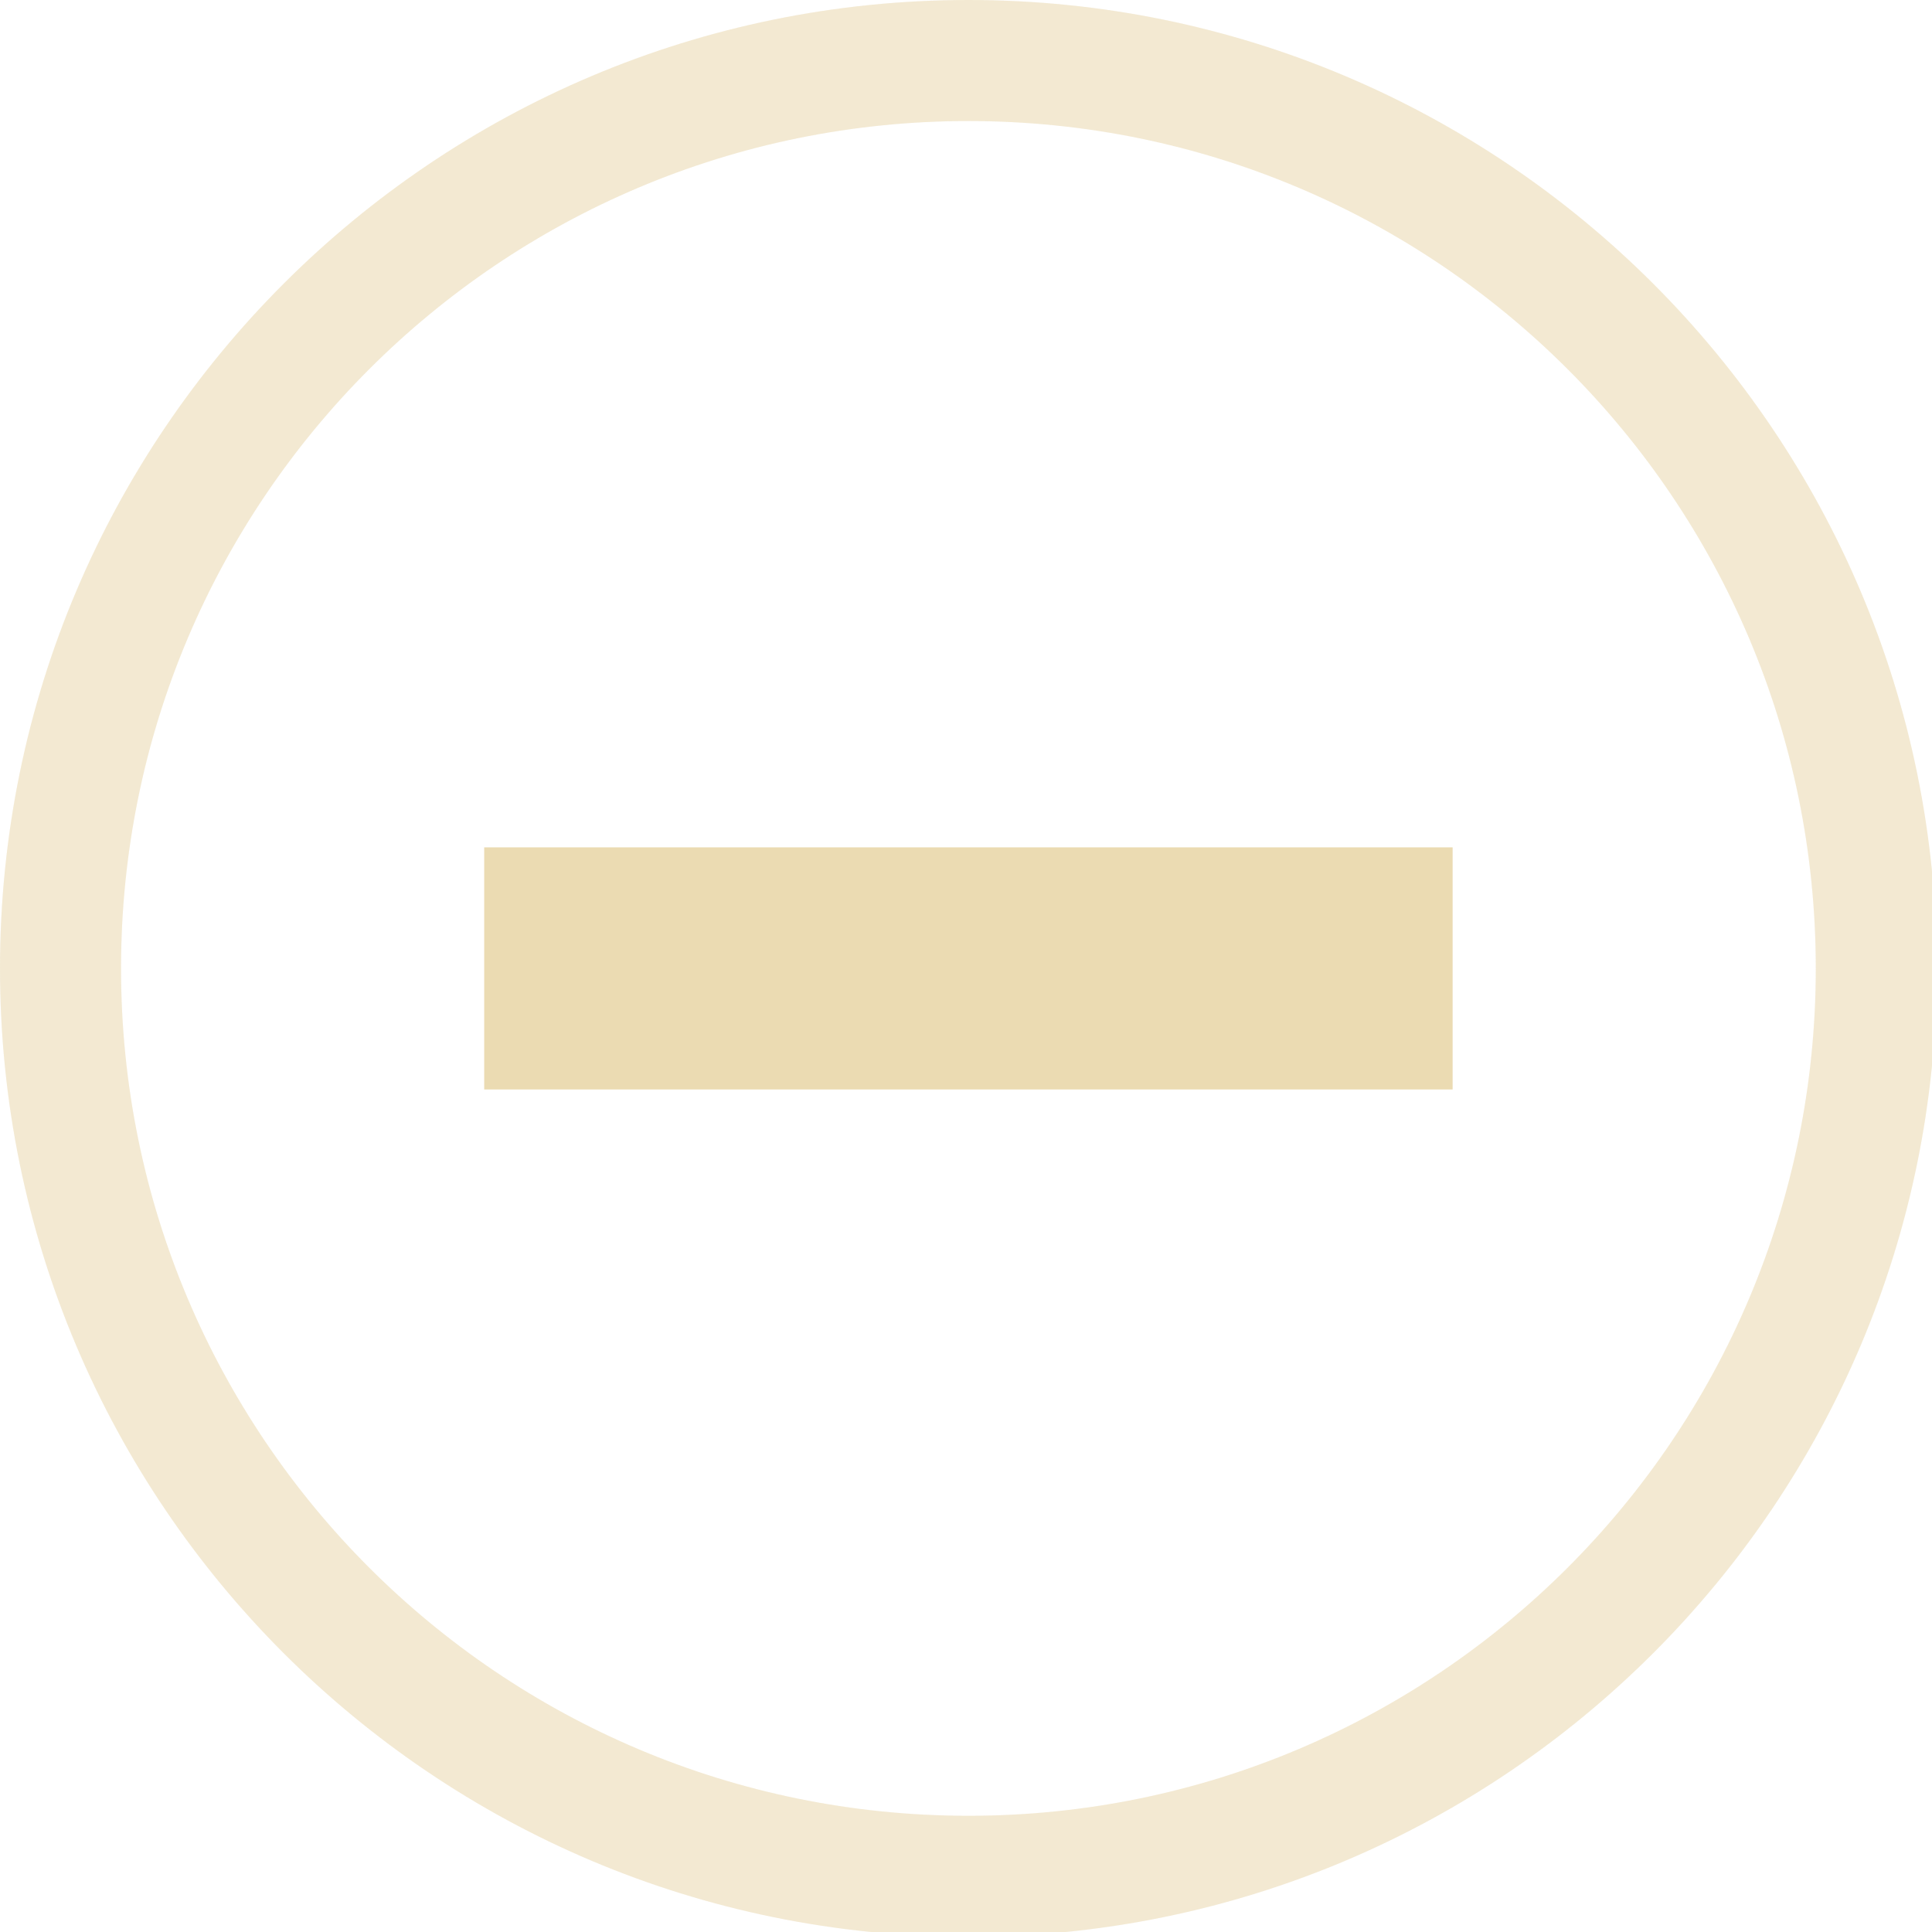
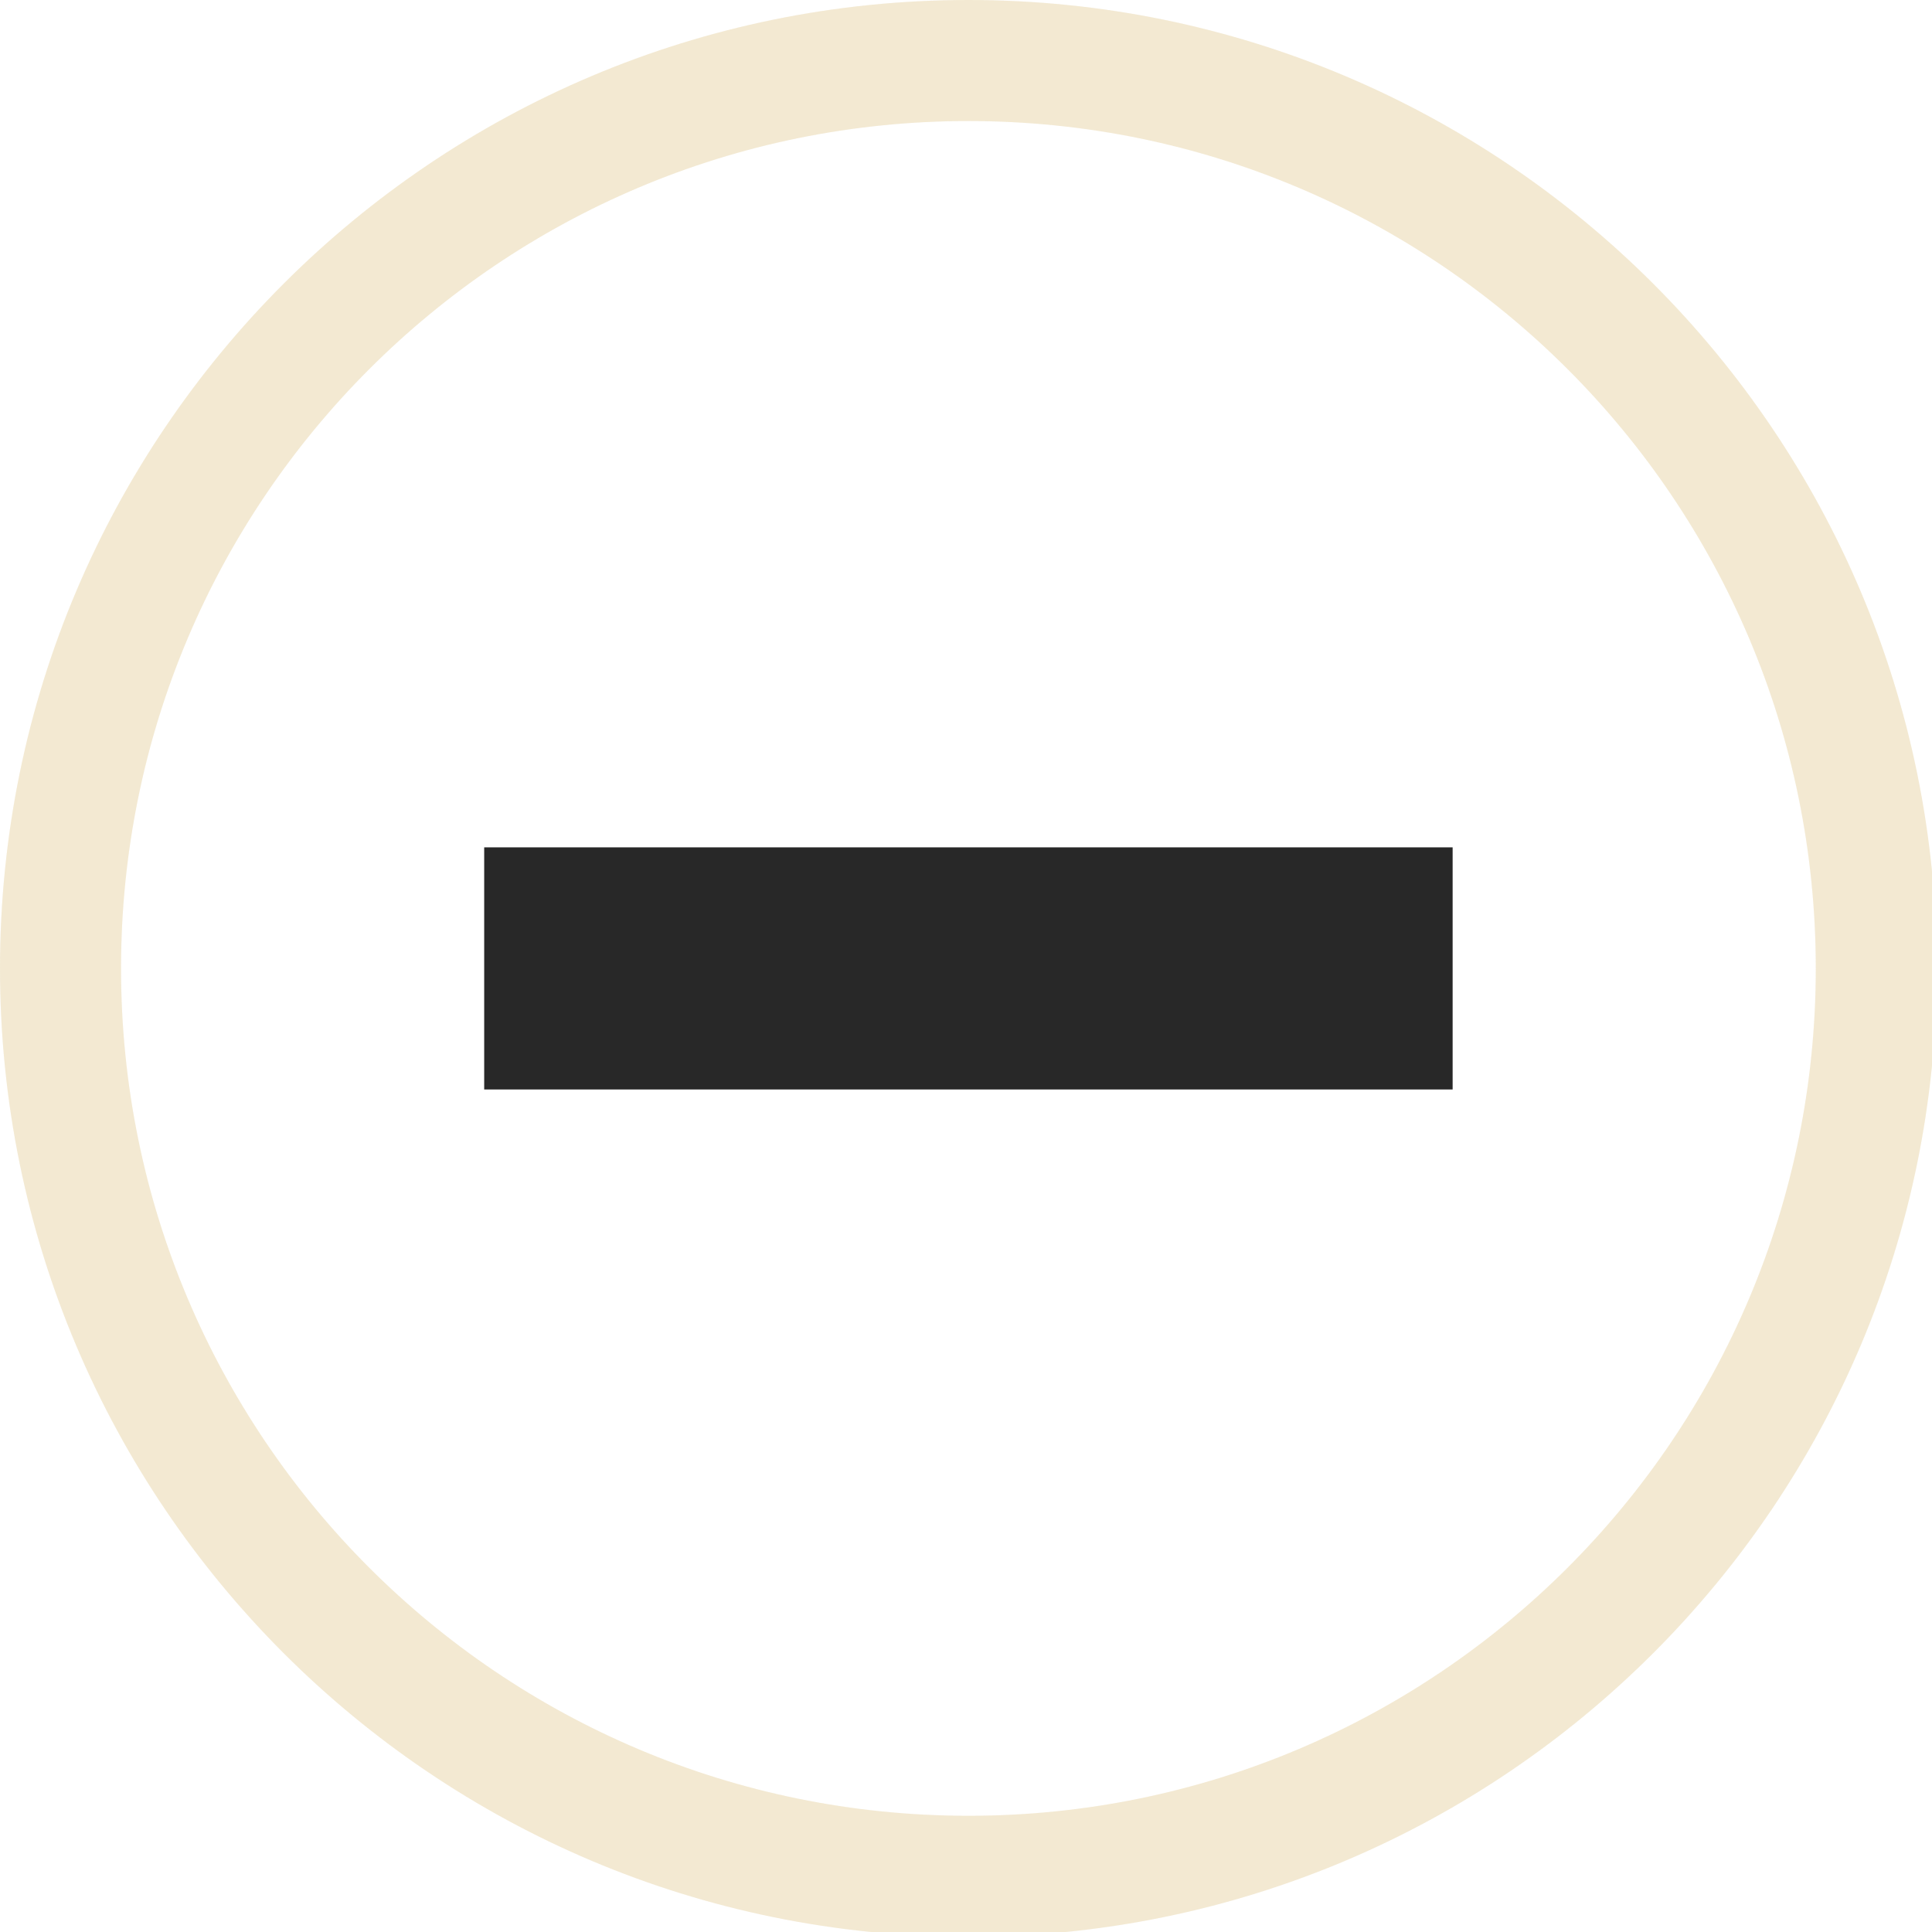
<svg xmlns="http://www.w3.org/2000/svg" width="133pt" height="133pt" viewBox="0 0 133 133" version="1.1">
  <g id="surface1">
    <path style=" stroke:none;fill-rule:nonzero;fill:#ebdbb2;fill-opacity:0.5;" d="M 66.668 0 C 29.852 0 0 29.852 0 66.668 C 0 103.484 29.852 133.332 66.668 133.332 C 103.484 133.332 133.332 103.484 133.332 66.668 C 133.332 29.852 103.484 0 66.668 0 Z M 66.668 8.332 C 98.895 8.332 125 34.441 125 66.668 C 125 98.895 98.895 125 66.668 125 C 34.441 125 8.332 98.895 8.332 66.668 C 8.332 34.441 34.441 8.332 66.668 8.332 Z M 66.668 8.332 " />
    <path style=" stroke:none;fill-rule:nonzero;fill:#ebdbb2;fill-opacity:0.15;" d="M 66.668 0 C 29.852 0 0 29.852 0 66.668 C 0 103.484 29.852 133.332 66.668 133.332 C 103.484 133.332 133.332 103.484 133.332 66.668 C 133.332 29.852 103.484 0 66.668 0 Z M 66.668 8.332 C 98.895 8.332 125 34.441 125 66.668 C 125 98.895 98.895 125 66.668 125 C 34.441 125 8.332 98.895 8.332 66.668 C 8.332 34.441 34.441 8.332 66.668 8.332 Z M 66.668 8.332 " />
-     <path style=" stroke:none;fill-rule:nonzero;fill:#ebdbb2;fill-opacity:1;" d="M 33.332 58.332 L 100 58.332 L 100 75 L 33.332 75 Z M 33.332 58.332 " />
+     <path style=" stroke:none;fill-rule:nonzero;fill:#282828;fill-opacity:1;" d="M 33.332 58.332 L 100 58.332 L 100 75 L 33.332 75 Z M 33.332 58.332 " />
  </g>
</svg>
